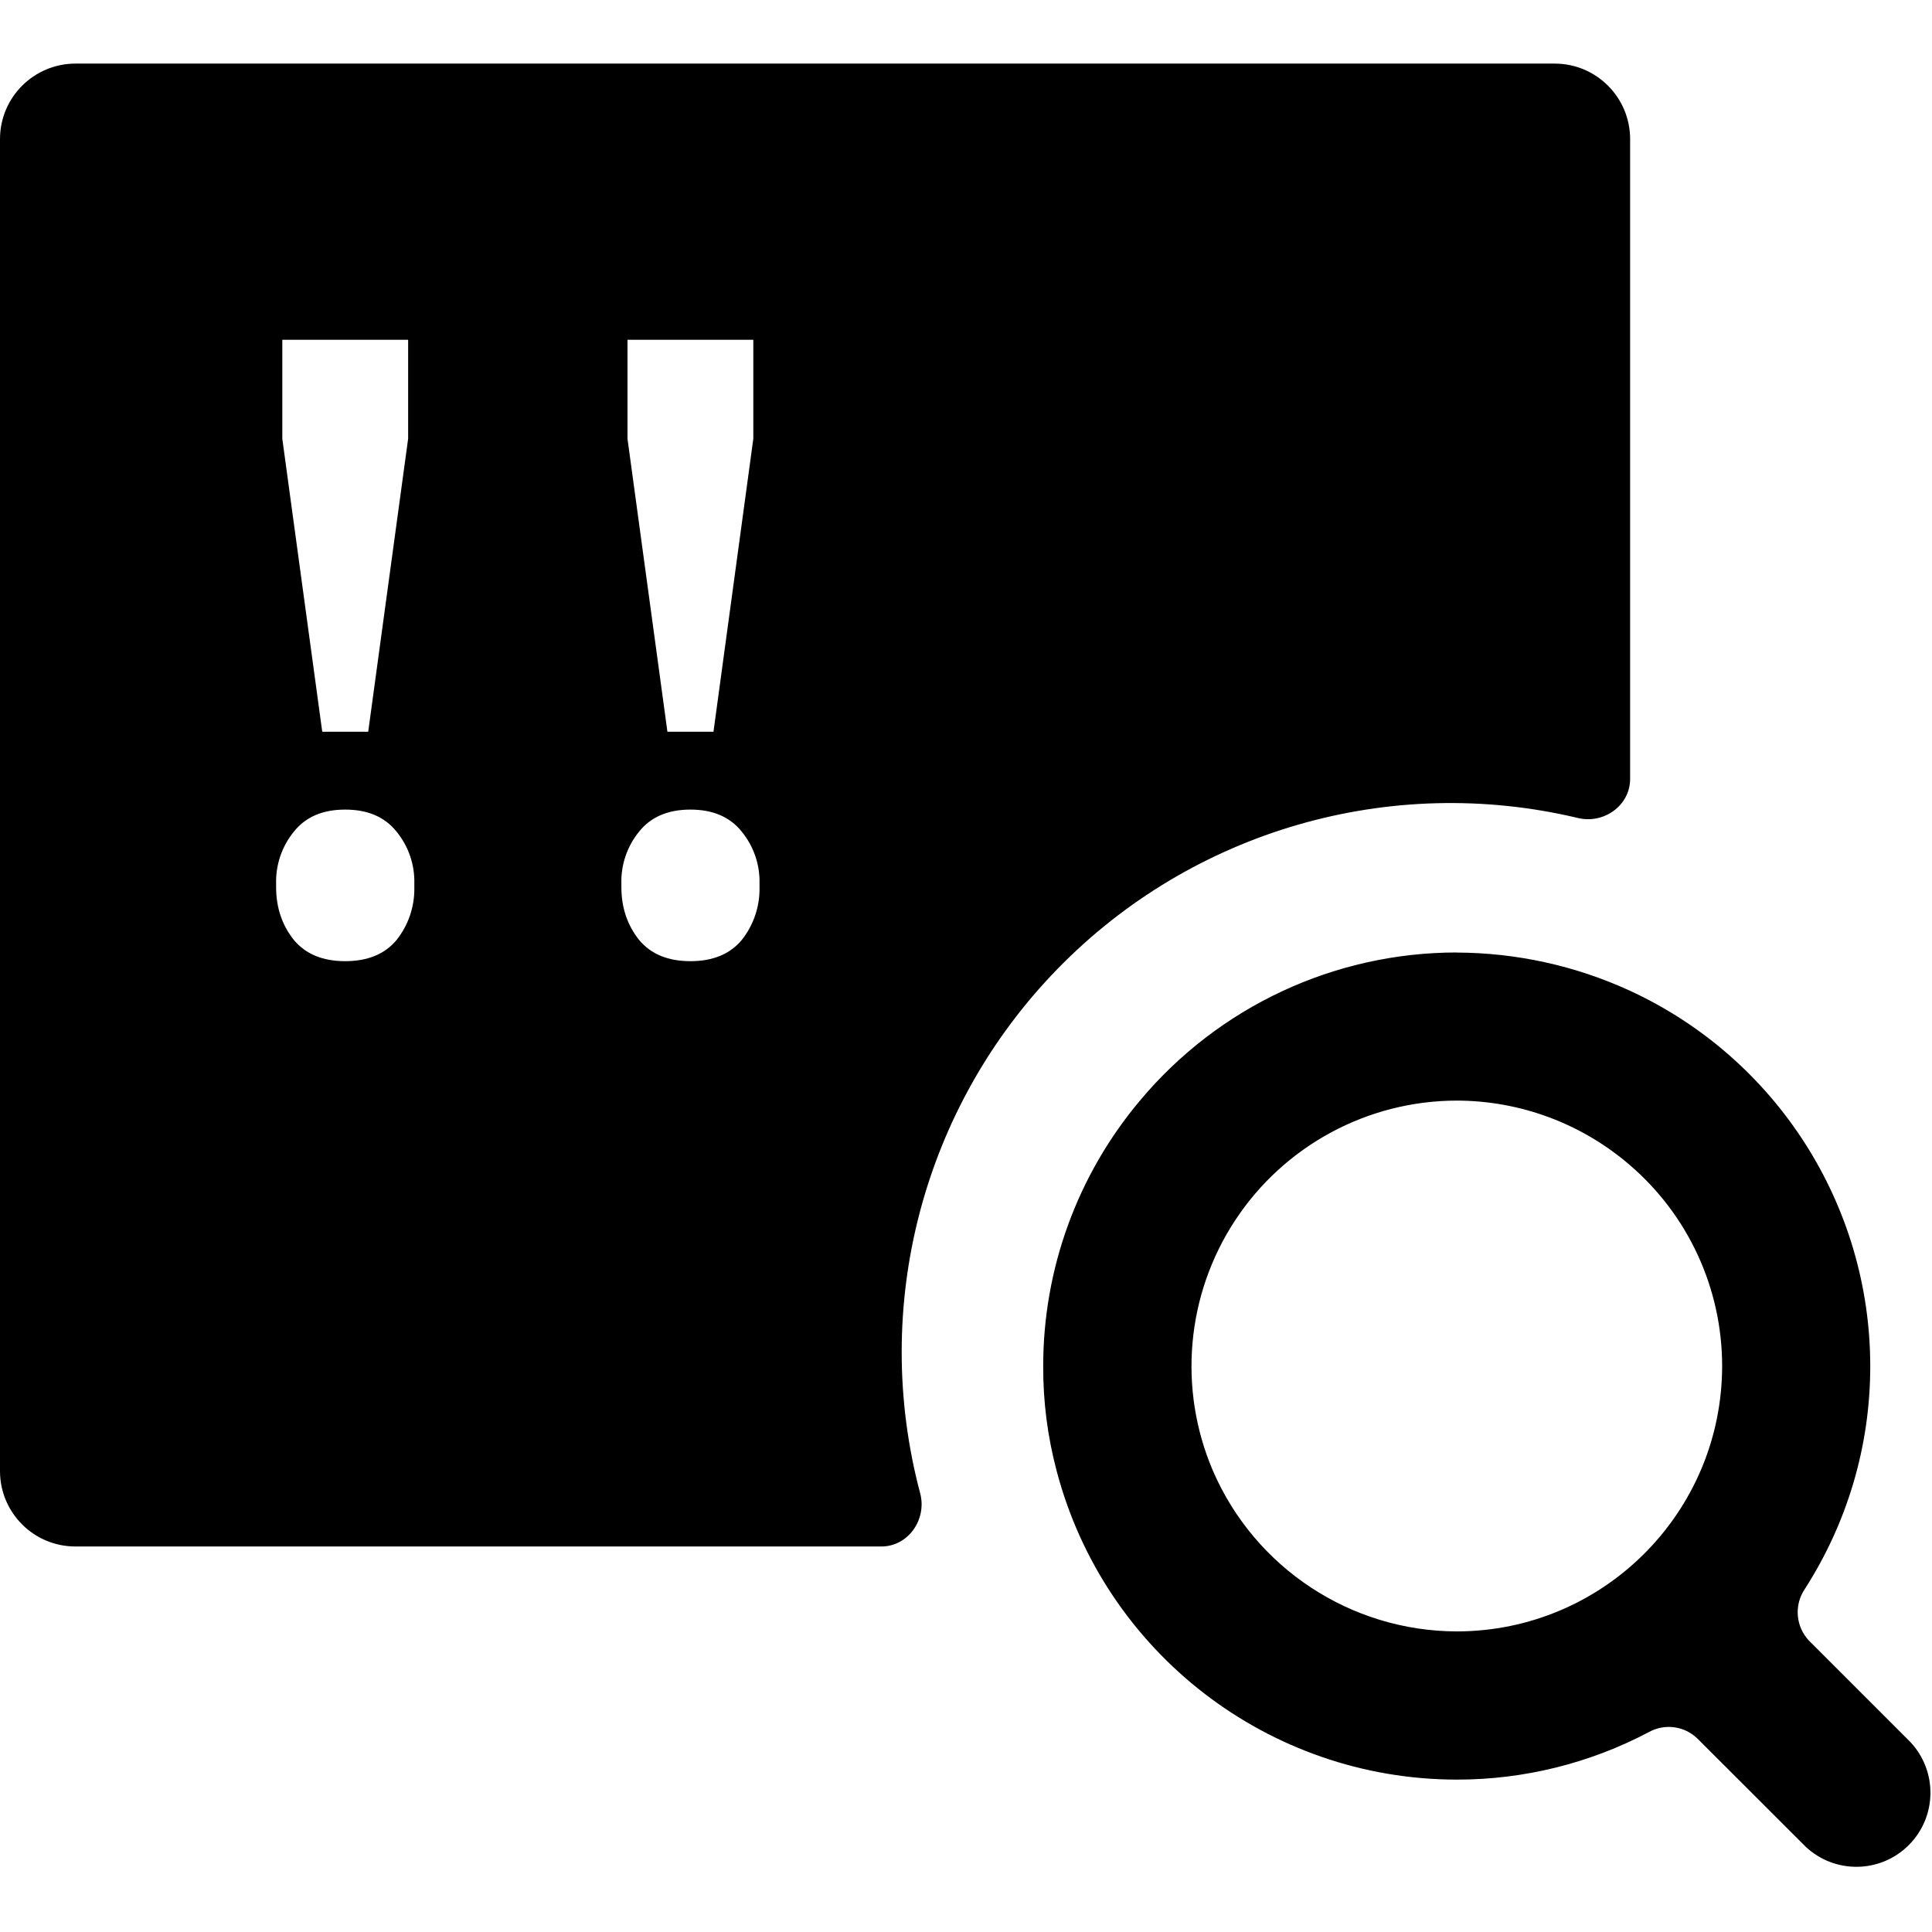
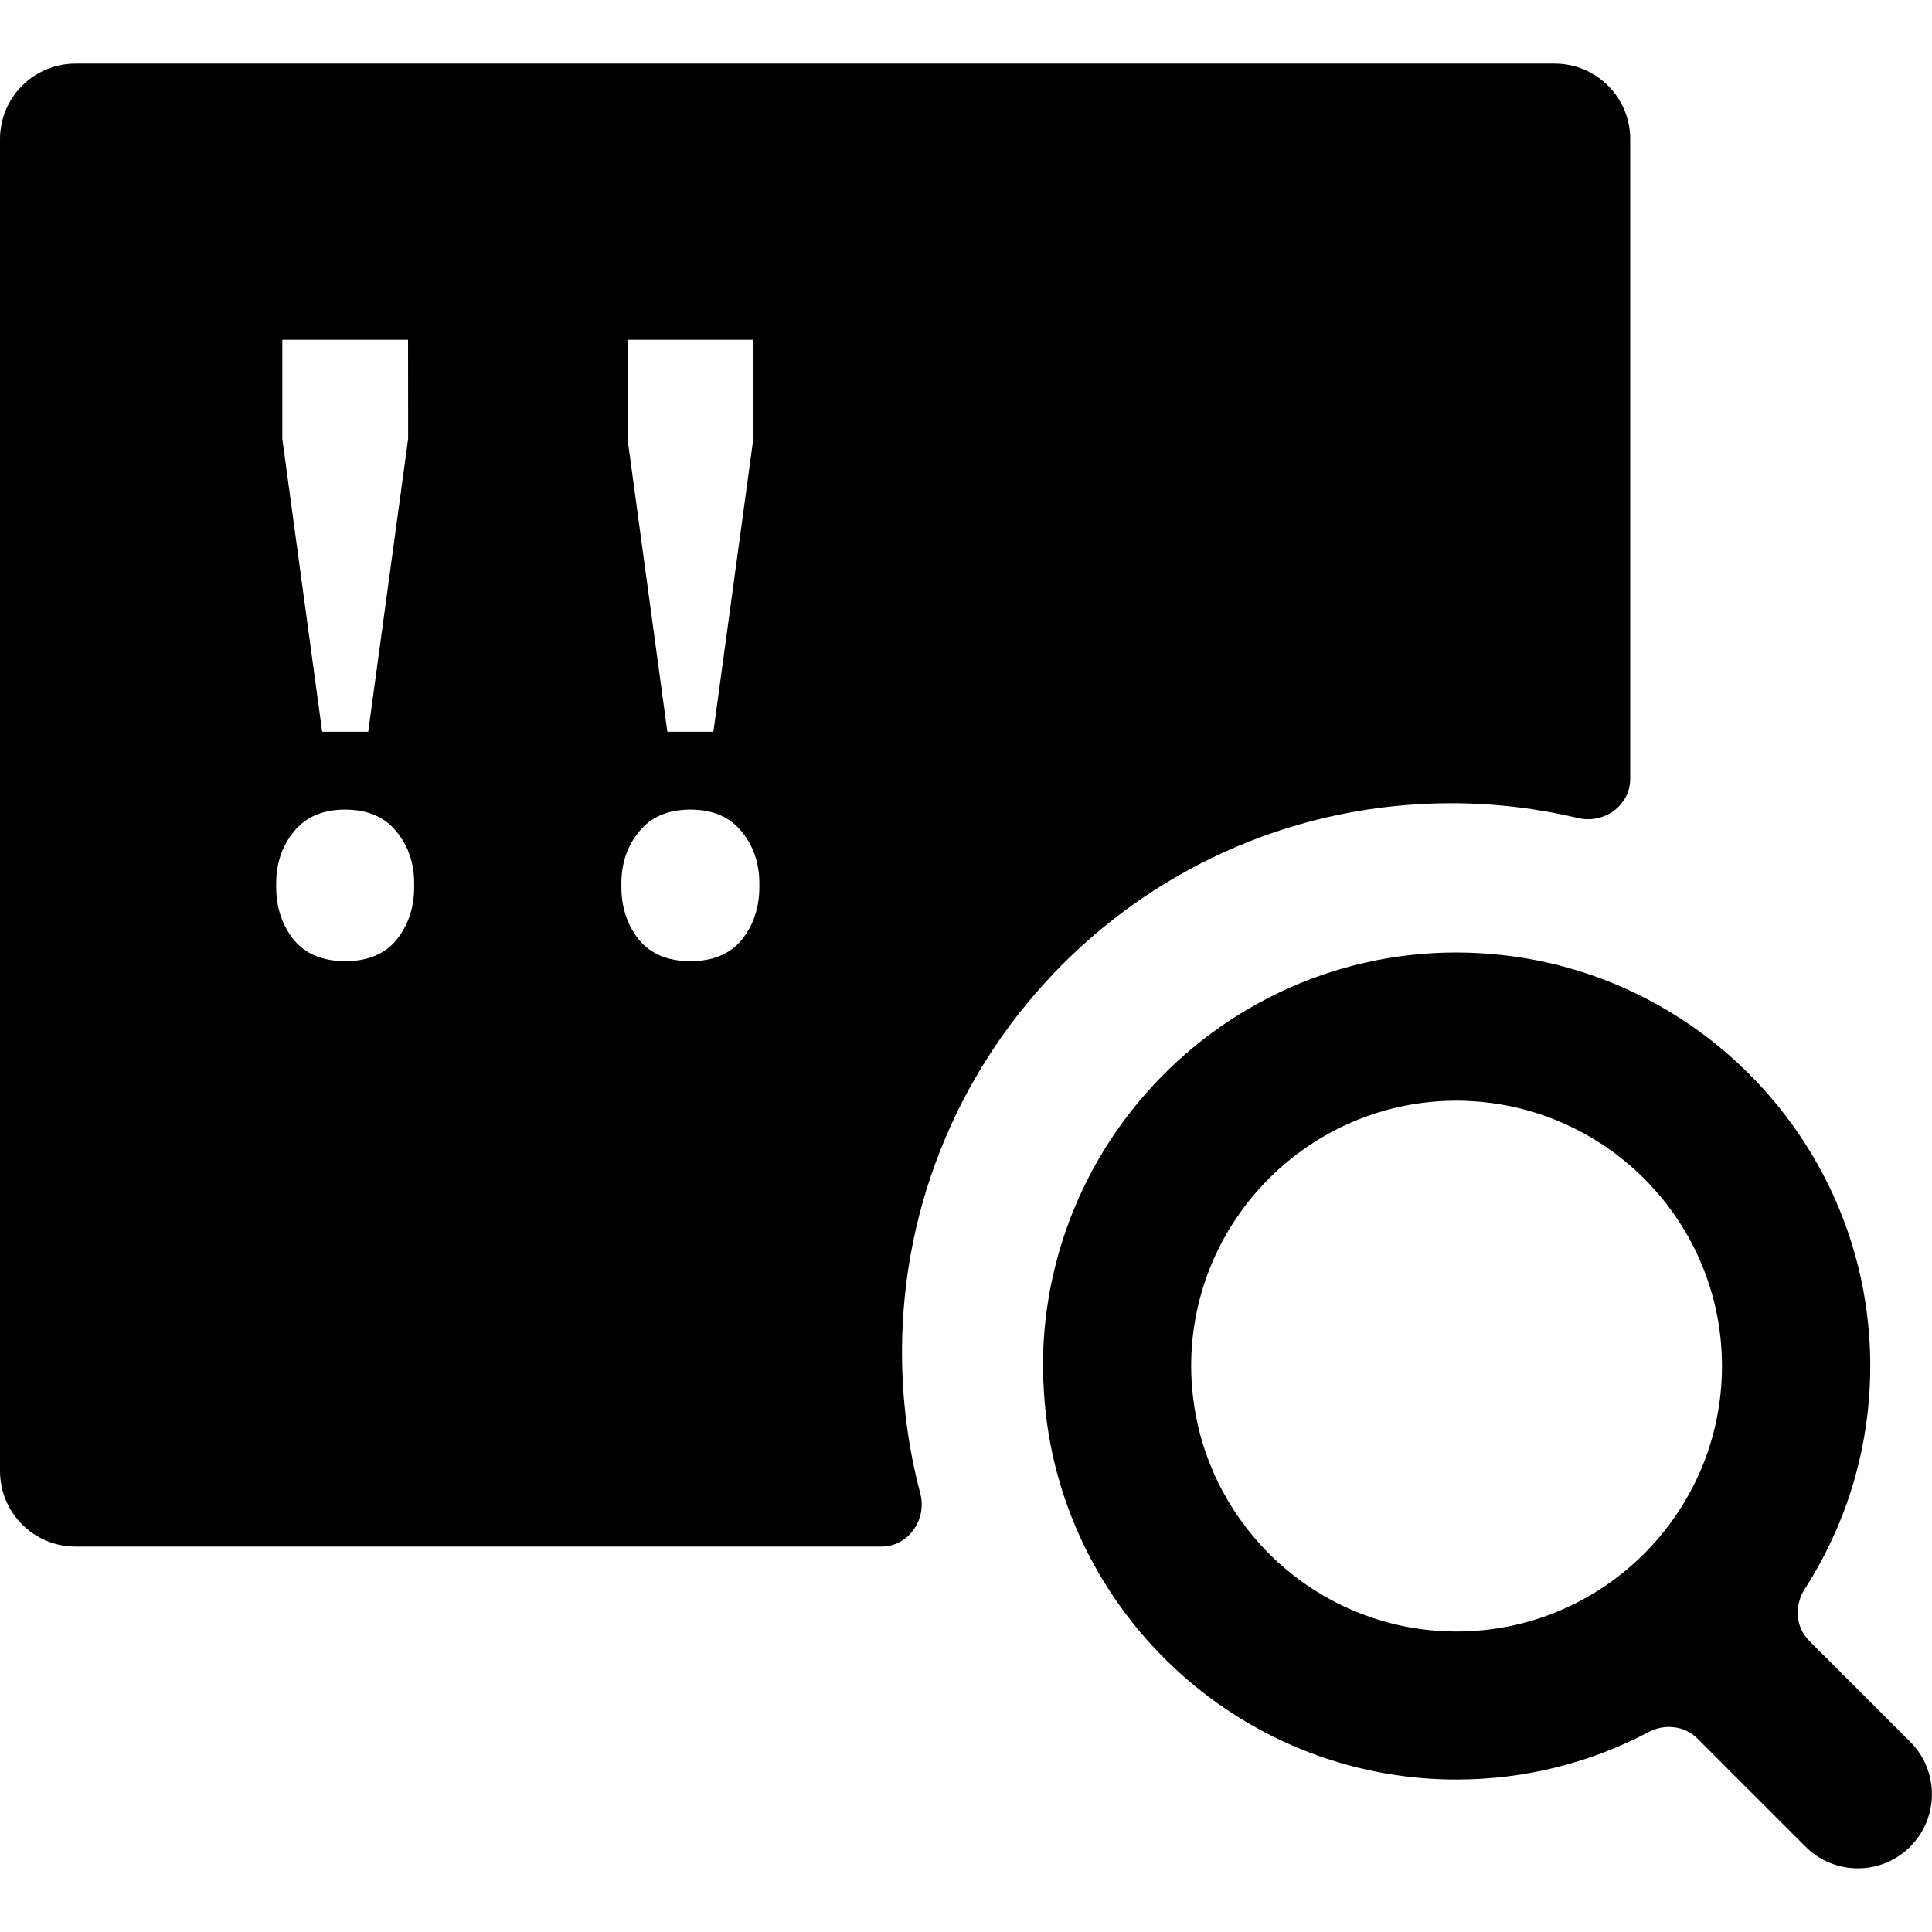
<svg xmlns="http://www.w3.org/2000/svg" role="img" viewBox="0 0 24 24">
-   <path d="M18.096 11.833a5.2 5.2 0 0 1 2.147.472 5.14 5.14 0 0 1 2.99 4.665c0 1.02-.3 1.971-.814 2.771a.514.514 0 0 0 .055.642l1.256 1.256a.92.92 0 0 1-1.3 1.301l-1.345-1.344a.51.51 0 0 0-.601-.08 5.1 5.1 0 0 1-2.388.591 5.144 5.144 0 0 1-4.97-3.835 5 5 0 0 1-.167-1.302 5.12 5.12 0 0 1 1.202-3.298 5.13 5.13 0 0 1 3.935-1.84m0 1.84a3.3 3.3 0 0 0-3.028 4.6 3.31 3.31 0 0 0 3.028 1.994 3.3 3.3 0 0 0 3.297-3.297 3.29 3.29 0 0 0-1.15-2.499 3.3 3.3 0 0 0-2.147-.798M19.313.79c.517 0 .937.42.937.938v7.948c0 .33-.326.562-.646.486a6.82 6.82 0 0 0-8.173 8.389c.085.324-.148.66-.483.66H.938A.937.937 0 0 1 0 18.275V1.728C0 1.21.42.79.938.79zM4.288 10.057q-.42 0-.638.275a.98.98 0 0 0-.22.645v.043q0 .38.22.656.22.264.638.264.42 0 .639-.264a1.02 1.02 0 0 0 .22-.656v-.043a.98.98 0 0 0-.22-.645q-.219-.275-.639-.275m4.289 0q-.42 0-.639.275a.98.98 0 0 0-.219.645v.043q0 .38.22.656.219.264.638.264t.638-.264a1.02 1.02 0 0 0 .22-.656v-.043a.98.98 0 0 0-.22-.645q-.219-.275-.638-.275M5.07 4.221H3.507v1.23l.496 3.639h.571l.496-3.64zm4.288 0H7.795v1.23l.496 3.639h.572l.495-3.64z" />
+   <path d="M18.096 11.832c.103 0 .205.004.307.01.315.019.623.066.92.139.319.079.627.187.92.323 1.763.815 2.99 2.599 2.99 4.665 0 1.02-.299 1.971-.815 2.772-.13.202-.115.471.056.641l1.256 1.256c.359.359.359.942 0 1.301-.18.18-.415.27-.651.27s-.471-.09-.651-.27l-1.344-1.344c-.158-.158-.404-.184-.602-.08-.714.377-1.526.591-2.388.591-2.037 0-3.801-1.192-4.631-2.915a5.104 5.104 0 0 1-.339-.92c-.078-.297-.129-.605-.152-.92-.009-.126-.016-.254-.016-.382 0-.506.075-.995.212-1.458.203-.683.543-1.308.991-1.84.943-1.123 2.357-1.839 3.935-1.839m0 1.841c-1.818 0-3.297 1.479-3.297 3.297 0 .129.008.257.023.382.037.323.121.632.246.92.147.34.349.65.595.92.603.66 1.471 1.075 2.433 1.075 1.818 0 3.297-1.479 3.297-3.297 0-.998-.447-1.894-1.15-2.499-.272-.234-.582-.424-.92-.56a3.27 3.27 0 0 0-.92-.223c-.101-.009-.203-.015-.307-.015M19.313.79c.518 0 .938.42.938.938v7.948c0 .33-.326.562-.646.486-.507-.12-1.036-.184-1.58-.184-3.767 0-6.82 3.054-6.82 6.82 0 .606.079 1.193.227 1.753.086.325-.147.661-.483.661H.938c-.518 0-.938-.42-.938-.938V1.728C0 1.21.42.79.938.79zM4.288 10.057c-.28 0-.492.092-.638.275-.146.176-.219.391-.219.645v.042c0 .254.073.472.219.656.146.176.359.265.638.265.28 0 .492-.088.638-.265.146-.183.219-.402.219-.656v-.042c0-.254-.073-.469-.219-.645-.146-.183-.359-.275-.638-.275m4.288 0c-.28 0-.492.092-.638.275-.146.176-.219.391-.219.645v.042c0 .254.073.472.219.656.146.176.359.265.638.265.28 0 .492-.088.638-.265.146-.183.219-.402.219-.656v-.042c0-.254-.073-.469-.219-.645-.146-.183-.359-.275-.638-.275m-3.507-5.836H3.507v1.23l.495 3.639h.572l.496-3.639zm4.288 0H7.795v1.23l.495 3.639h.572l.496-3.639z" />
</svg>
